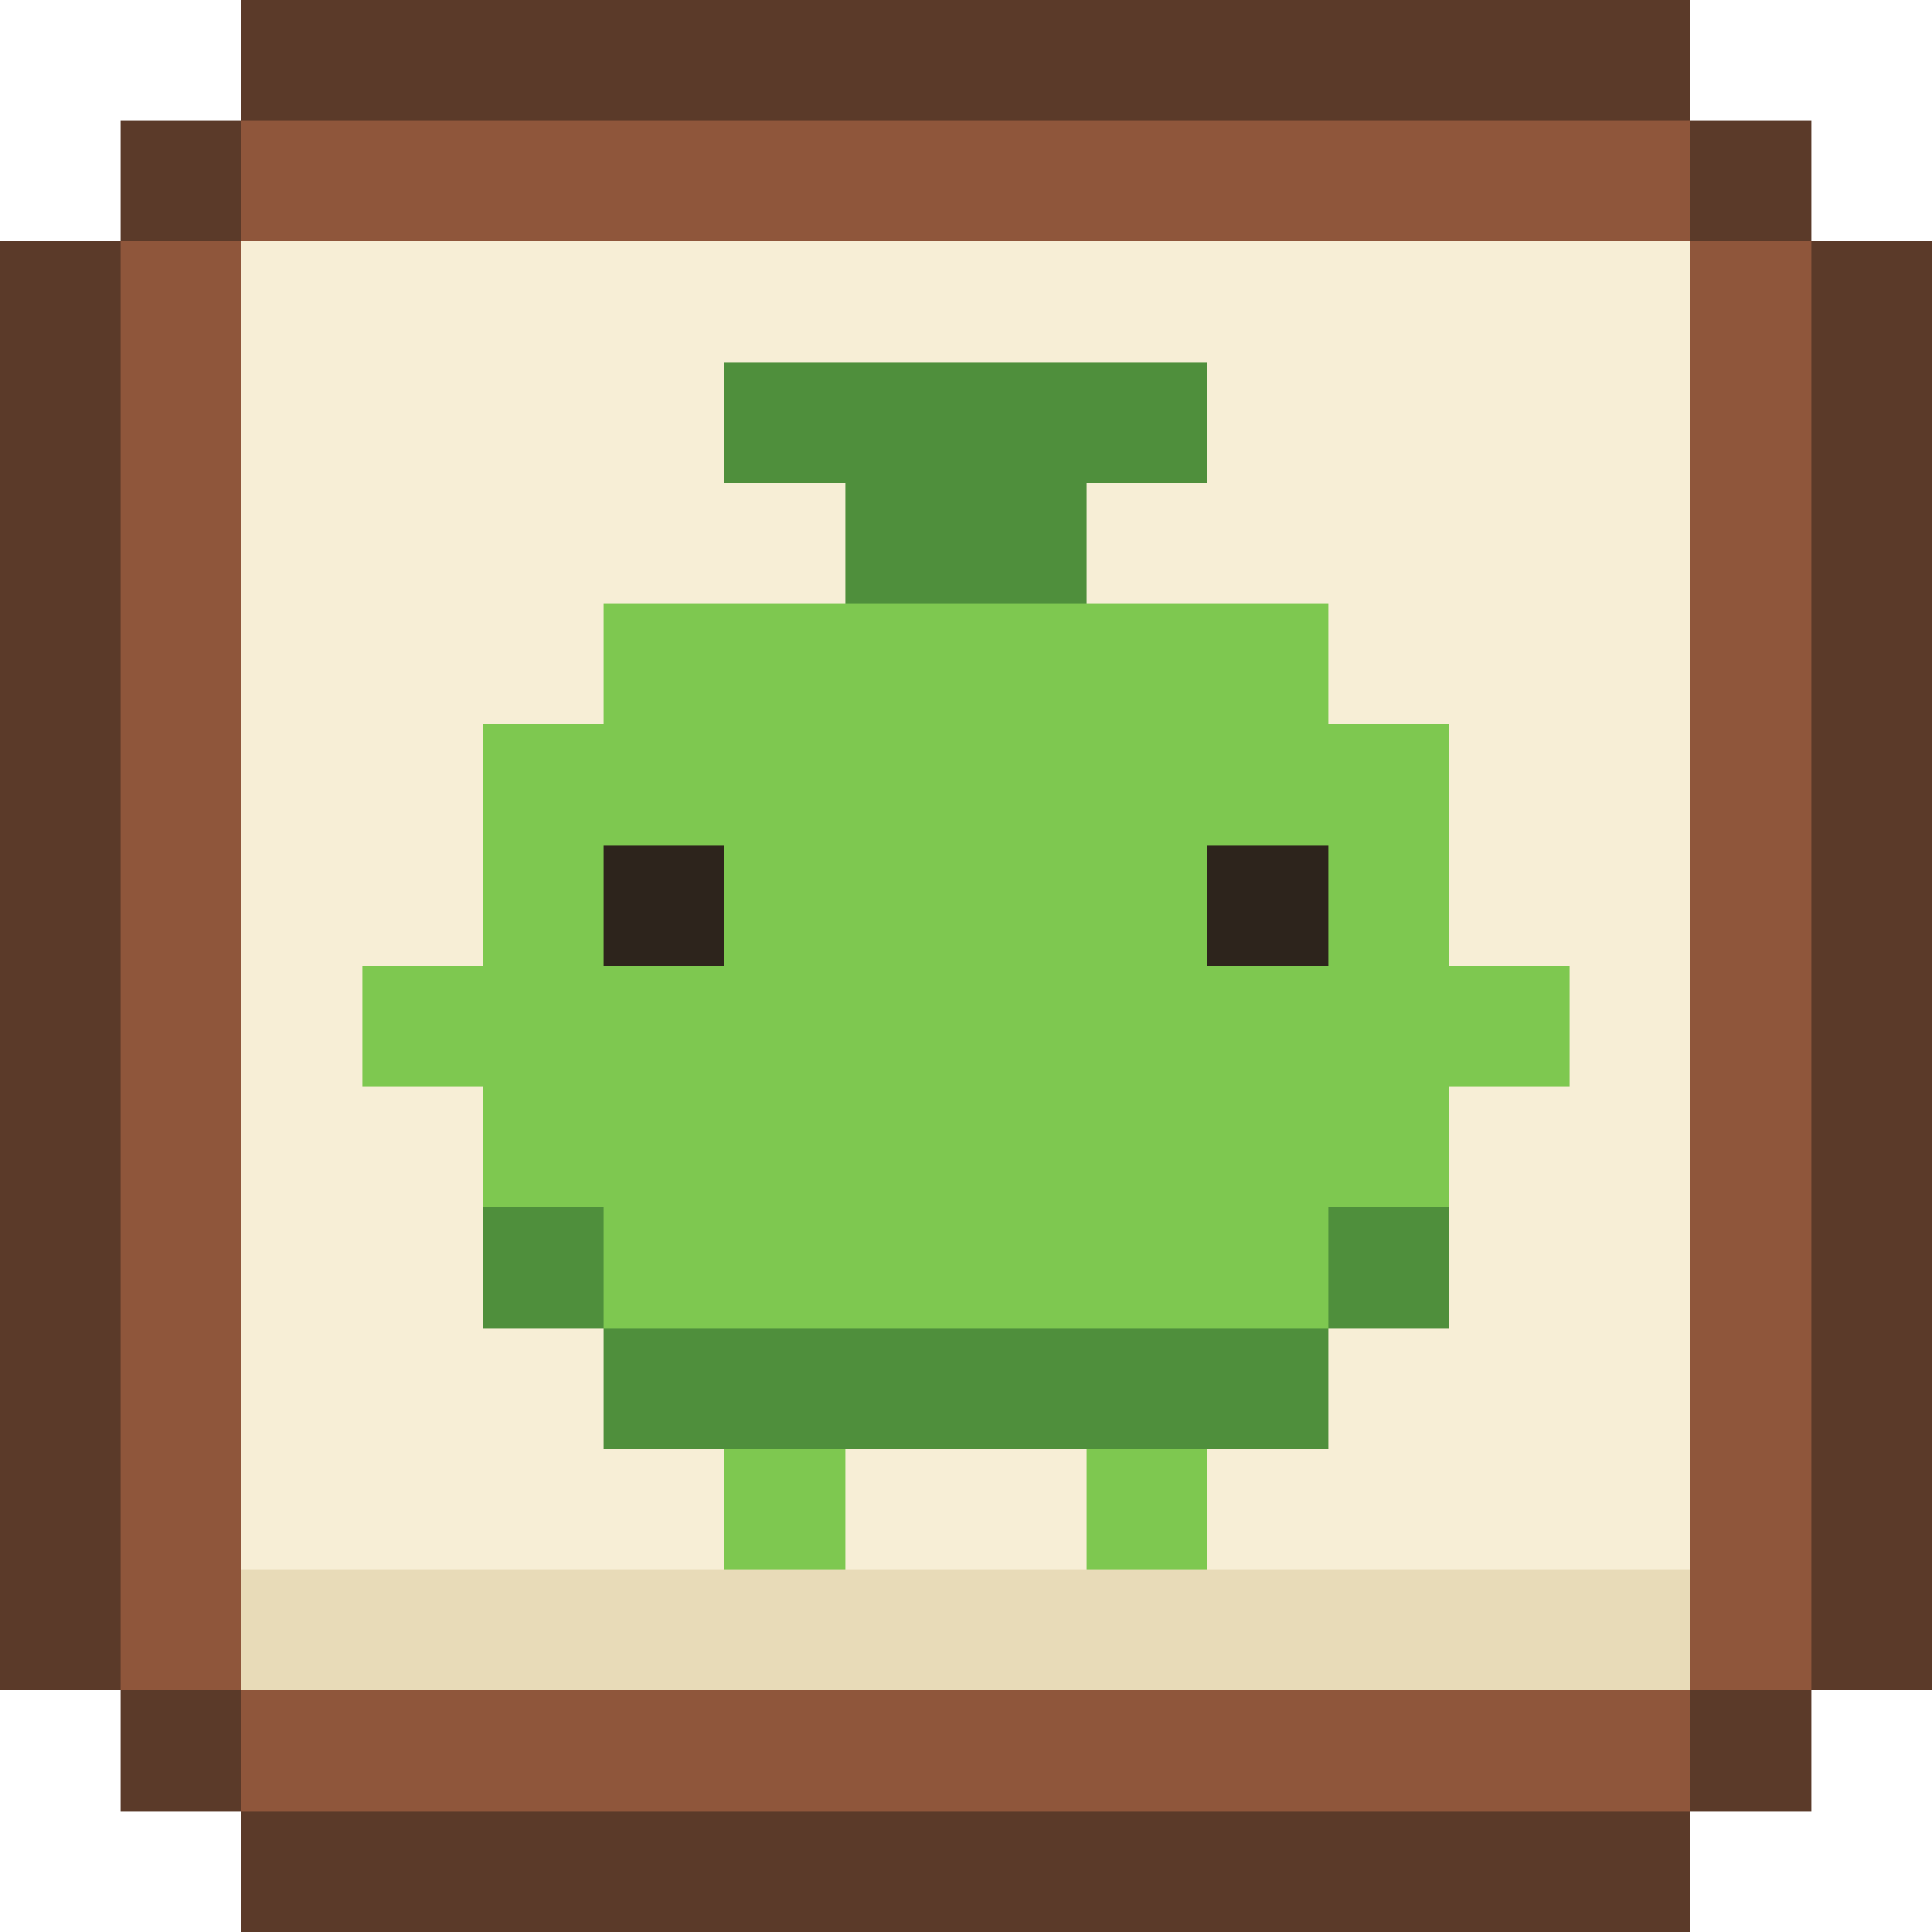
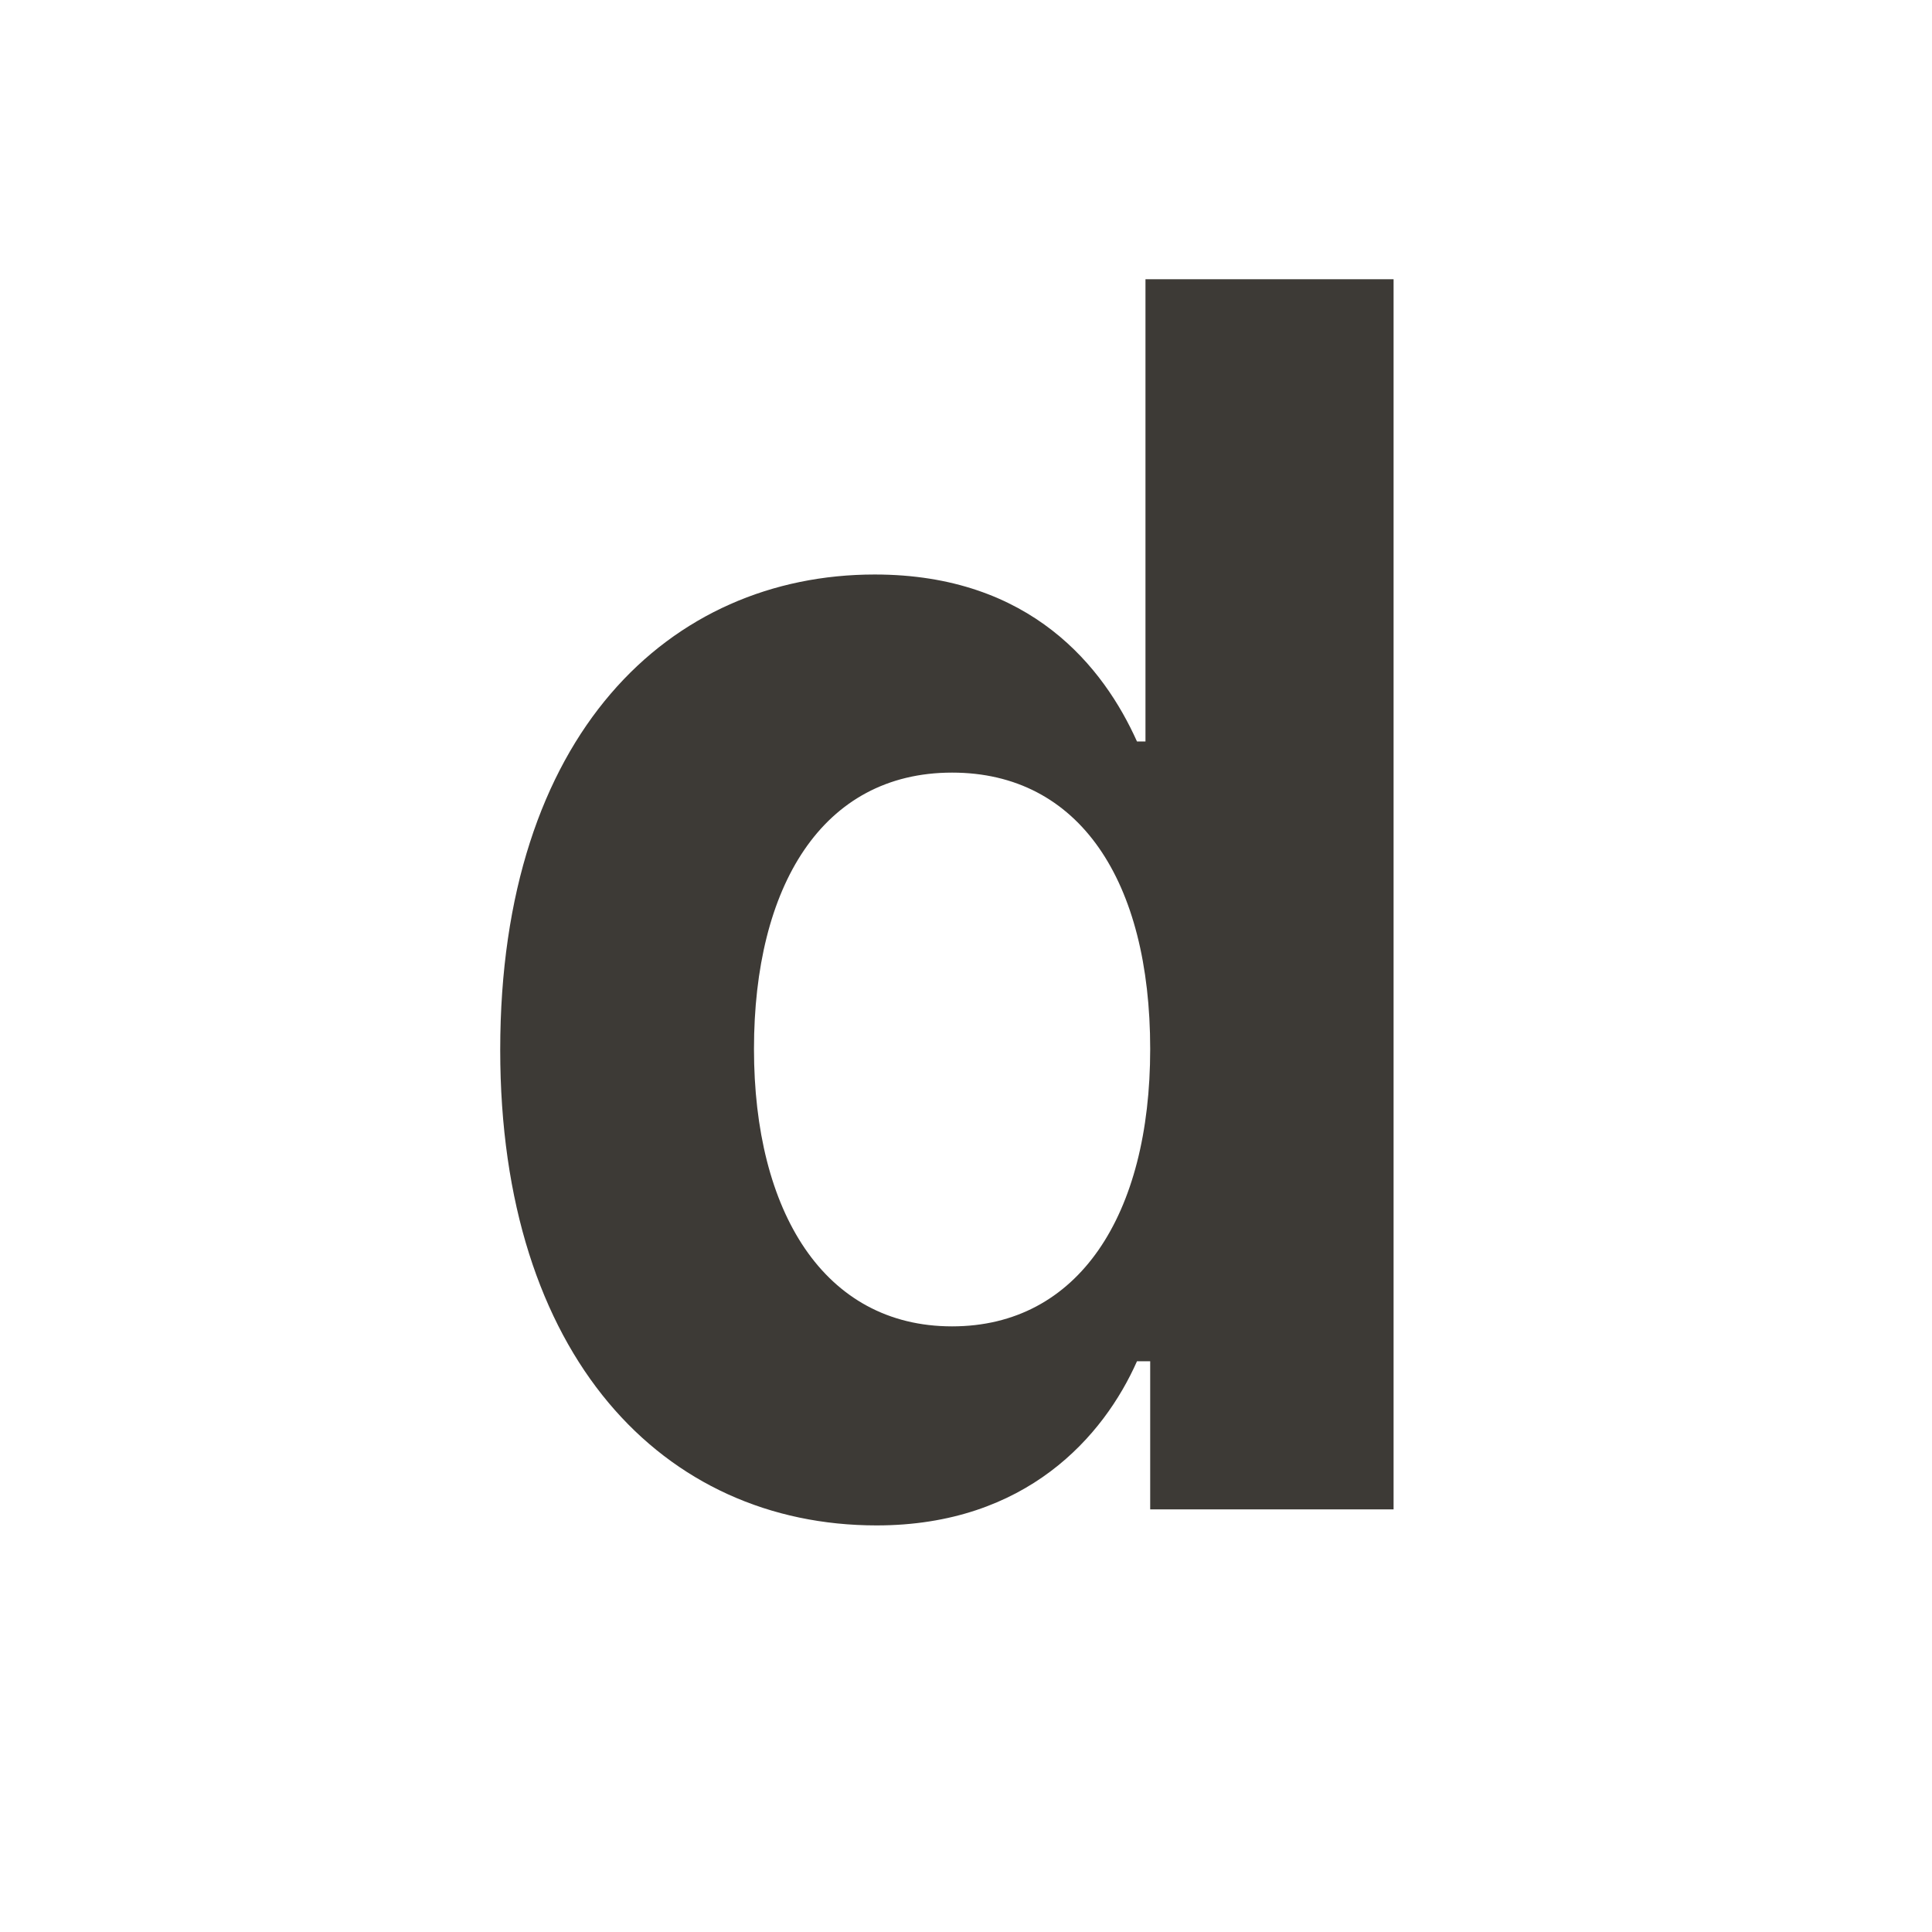
- <svg xmlns="http://www.w3.org/2000/svg" viewBox="0 0 16 16" shape-rendering="crispEdges">
-   <rect x="2" y="0" width="12" height="1" fill="#5b3a29" />
-   <rect x="1" y="1" width="1" height="1" fill="#5b3a29" />
-   <rect x="2" y="1" width="12" height="1" fill="#8f563b" />
-   <rect x="14" y="1" width="1" height="1" fill="#5b3a29" />
-   <rect x="0" y="2" width="1" height="1" fill="#5b3a29" />
-   <rect x="1" y="2" width="1" height="1" fill="#8f563b" />
-   <rect x="2" y="2" width="12" height="1" fill="#f7eed6" />
-   <rect x="14" y="2" width="1" height="1" fill="#8f563b" />
-   <rect x="15" y="2" width="1" height="1" fill="#5b3a29" />
-   <rect x="0" y="3" width="1" height="1" fill="#5b3a29" />
-   <rect x="1" y="3" width="1" height="1" fill="#8f563b" />
-   <rect x="2" y="3" width="4" height="1" fill="#f7eed6" />
-   <rect x="6" y="3" width="4" height="1" fill="#4f8f3c" />
-   <rect x="10" y="3" width="4" height="1" fill="#f7eed6" />
-   <rect x="14" y="3" width="1" height="1" fill="#8f563b" />
-   <rect x="15" y="3" width="1" height="1" fill="#5b3a29" />
-   <rect x="0" y="4" width="1" height="1" fill="#5b3a29" />
-   <rect x="1" y="4" width="1" height="1" fill="#8f563b" />
-   <rect x="2" y="4" width="5" height="1" fill="#f7eed6" />
-   <rect x="7" y="4" width="2" height="1" fill="#4f8f3c" />
-   <rect x="9" y="4" width="5" height="1" fill="#f7eed6" />
-   <rect x="14" y="4" width="1" height="1" fill="#8f563b" />
-   <rect x="15" y="4" width="1" height="1" fill="#5b3a29" />
-   <rect x="0" y="5" width="1" height="1" fill="#5b3a29" />
-   <rect x="1" y="5" width="1" height="1" fill="#8f563b" />
-   <rect x="2" y="5" width="3" height="1" fill="#f7eed6" />
-   <rect x="5" y="5" width="6" height="1" fill="#7ec850" />
-   <rect x="11" y="5" width="3" height="1" fill="#f7eed6" />
-   <rect x="14" y="5" width="1" height="1" fill="#8f563b" />
-   <rect x="15" y="5" width="1" height="1" fill="#5b3a29" />
-   <rect x="0" y="6" width="1" height="1" fill="#5b3a29" />
-   <rect x="1" y="6" width="1" height="1" fill="#8f563b" />
-   <rect x="2" y="6" width="2" height="1" fill="#f7eed6" />
-   <rect x="4" y="6" width="8" height="1" fill="#7ec850" />
-   <rect x="12" y="6" width="2" height="1" fill="#f7eed6" />
-   <rect x="14" y="6" width="1" height="1" fill="#8f563b" />
-   <rect x="15" y="6" width="1" height="1" fill="#5b3a29" />
-   <rect x="0" y="7" width="1" height="1" fill="#5b3a29" />
-   <rect x="1" y="7" width="1" height="1" fill="#8f563b" />
-   <rect x="2" y="7" width="2" height="1" fill="#f7eed6" />
-   <rect x="4" y="7" width="1" height="1" fill="#7ec850" />
-   <rect x="5" y="7" width="1" height="1" fill="#2d241c" />
-   <rect x="6" y="7" width="4" height="1" fill="#7ec850" />
-   <rect x="10" y="7" width="1" height="1" fill="#2d241c" />
-   <rect x="11" y="7" width="1" height="1" fill="#7ec850" />
-   <rect x="12" y="7" width="2" height="1" fill="#f7eed6" />
-   <rect x="14" y="7" width="1" height="1" fill="#8f563b" />
-   <rect x="15" y="7" width="1" height="1" fill="#5b3a29" />
-   <rect x="0" y="8" width="1" height="1" fill="#5b3a29" />
-   <rect x="1" y="8" width="1" height="1" fill="#8f563b" />
-   <rect x="2" y="8" width="1" height="1" fill="#f7eed6" />
-   <rect x="3" y="8" width="10" height="1" fill="#7ec850" />
-   <rect x="13" y="8" width="1" height="1" fill="#f7eed6" />
-   <rect x="14" y="8" width="1" height="1" fill="#8f563b" />
-   <rect x="15" y="8" width="1" height="1" fill="#5b3a29" />
-   <rect x="0" y="9" width="1" height="1" fill="#5b3a29" />
-   <rect x="1" y="9" width="1" height="1" fill="#8f563b" />
-   <rect x="2" y="9" width="2" height="1" fill="#f7eed6" />
-   <rect x="4" y="9" width="8" height="1" fill="#7ec850" />
-   <rect x="12" y="9" width="2" height="1" fill="#f7eed6" />
-   <rect x="14" y="9" width="1" height="1" fill="#8f563b" />
-   <rect x="15" y="9" width="1" height="1" fill="#5b3a29" />
-   <rect x="0" y="10" width="1" height="1" fill="#5b3a29" />
-   <rect x="1" y="10" width="1" height="1" fill="#8f563b" />
-   <rect x="2" y="10" width="2" height="1" fill="#f7eed6" />
-   <rect x="4" y="10" width="1" height="1" fill="#4f8f3c" />
-   <rect x="5" y="10" width="6" height="1" fill="#7ec850" />
-   <rect x="11" y="10" width="1" height="1" fill="#4f8f3c" />
-   <rect x="12" y="10" width="2" height="1" fill="#f7eed6" />
-   <rect x="14" y="10" width="1" height="1" fill="#8f563b" />
-   <rect x="15" y="10" width="1" height="1" fill="#5b3a29" />
-   <rect x="0" y="11" width="1" height="1" fill="#5b3a29" />
-   <rect x="1" y="11" width="1" height="1" fill="#8f563b" />
-   <rect x="2" y="11" width="3" height="1" fill="#f7eed6" />
-   <rect x="5" y="11" width="6" height="1" fill="#4f8f3c" />
-   <rect x="11" y="11" width="3" height="1" fill="#f7eed6" />
-   <rect x="14" y="11" width="1" height="1" fill="#8f563b" />
-   <rect x="15" y="11" width="1" height="1" fill="#5b3a29" />
-   <rect x="0" y="12" width="1" height="1" fill="#5b3a29" />
-   <rect x="1" y="12" width="1" height="1" fill="#8f563b" />
-   <rect x="2" y="12" width="4" height="1" fill="#f7eed6" />
-   <rect x="6" y="12" width="1" height="1" fill="#7ec850" />
-   <rect x="7" y="12" width="2" height="1" fill="#f7eed6" />
-   <rect x="9" y="12" width="1" height="1" fill="#7ec850" />
-   <rect x="10" y="12" width="4" height="1" fill="#f7eed6" />
-   <rect x="14" y="12" width="1" height="1" fill="#8f563b" />
-   <rect x="15" y="12" width="1" height="1" fill="#5b3a29" />
-   <rect x="0" y="13" width="1" height="1" fill="#5b3a29" />
-   <rect x="1" y="13" width="1" height="1" fill="#8f563b" />
-   <rect x="2" y="13" width="12" height="1" fill="#e8dbb8" />
-   <rect x="14" y="13" width="1" height="1" fill="#8f563b" />
-   <rect x="15" y="13" width="1" height="1" fill="#5b3a29" />
-   <rect x="1" y="14" width="1" height="1" fill="#5b3a29" />
-   <rect x="2" y="14" width="12" height="1" fill="#8f563b" />
-   <rect x="14" y="14" width="1" height="1" fill="#5b3a29" />
-   <rect x="2" y="15" width="12" height="1" fill="#5b3a29" />
+ <svg xmlns="http://www.w3.org/2000/svg" viewBox="0 0 32 32">
+   <style>
+     text { fill: #3D3A36; }
+     @media (prefers-color-scheme: dark) {
+       text { fill: #C7C3BA; }
+     }
+   </style>
+   <text x="16" y="25" text-anchor="middle" font-family="system-ui, -apple-system, 'Inter', sans-serif" font-size="28" font-weight="700">d</text>
</svg>
